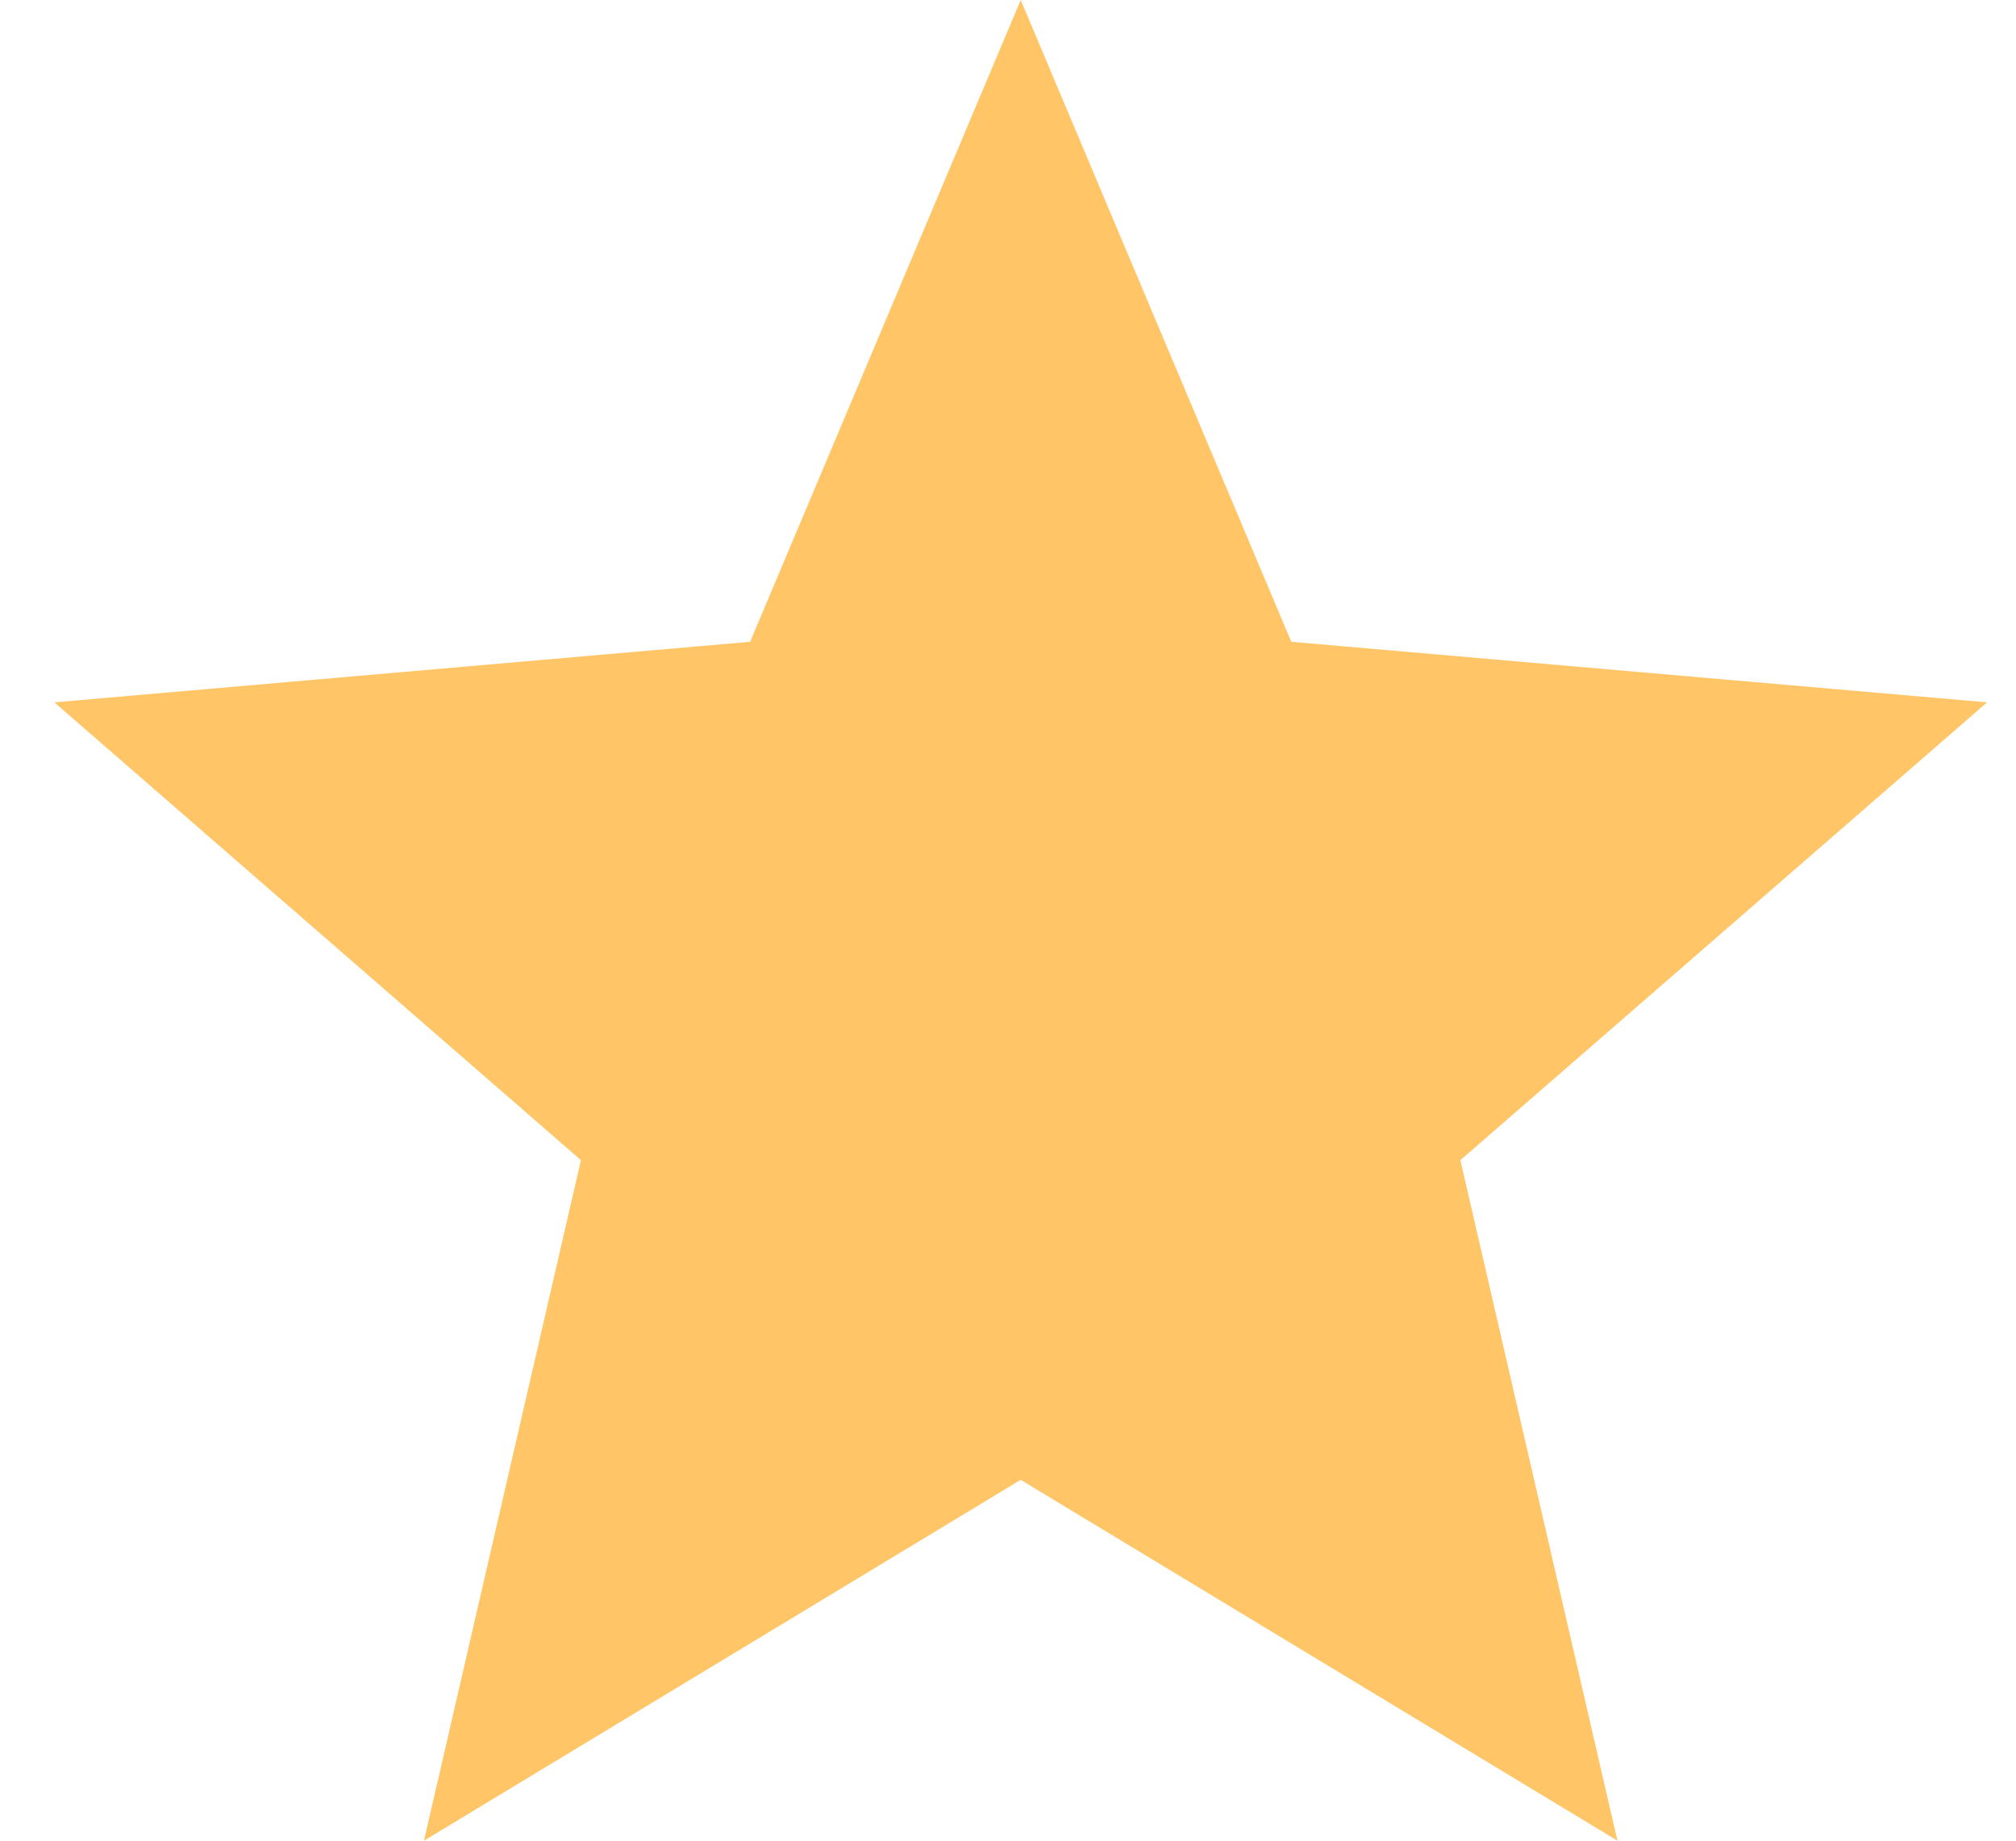
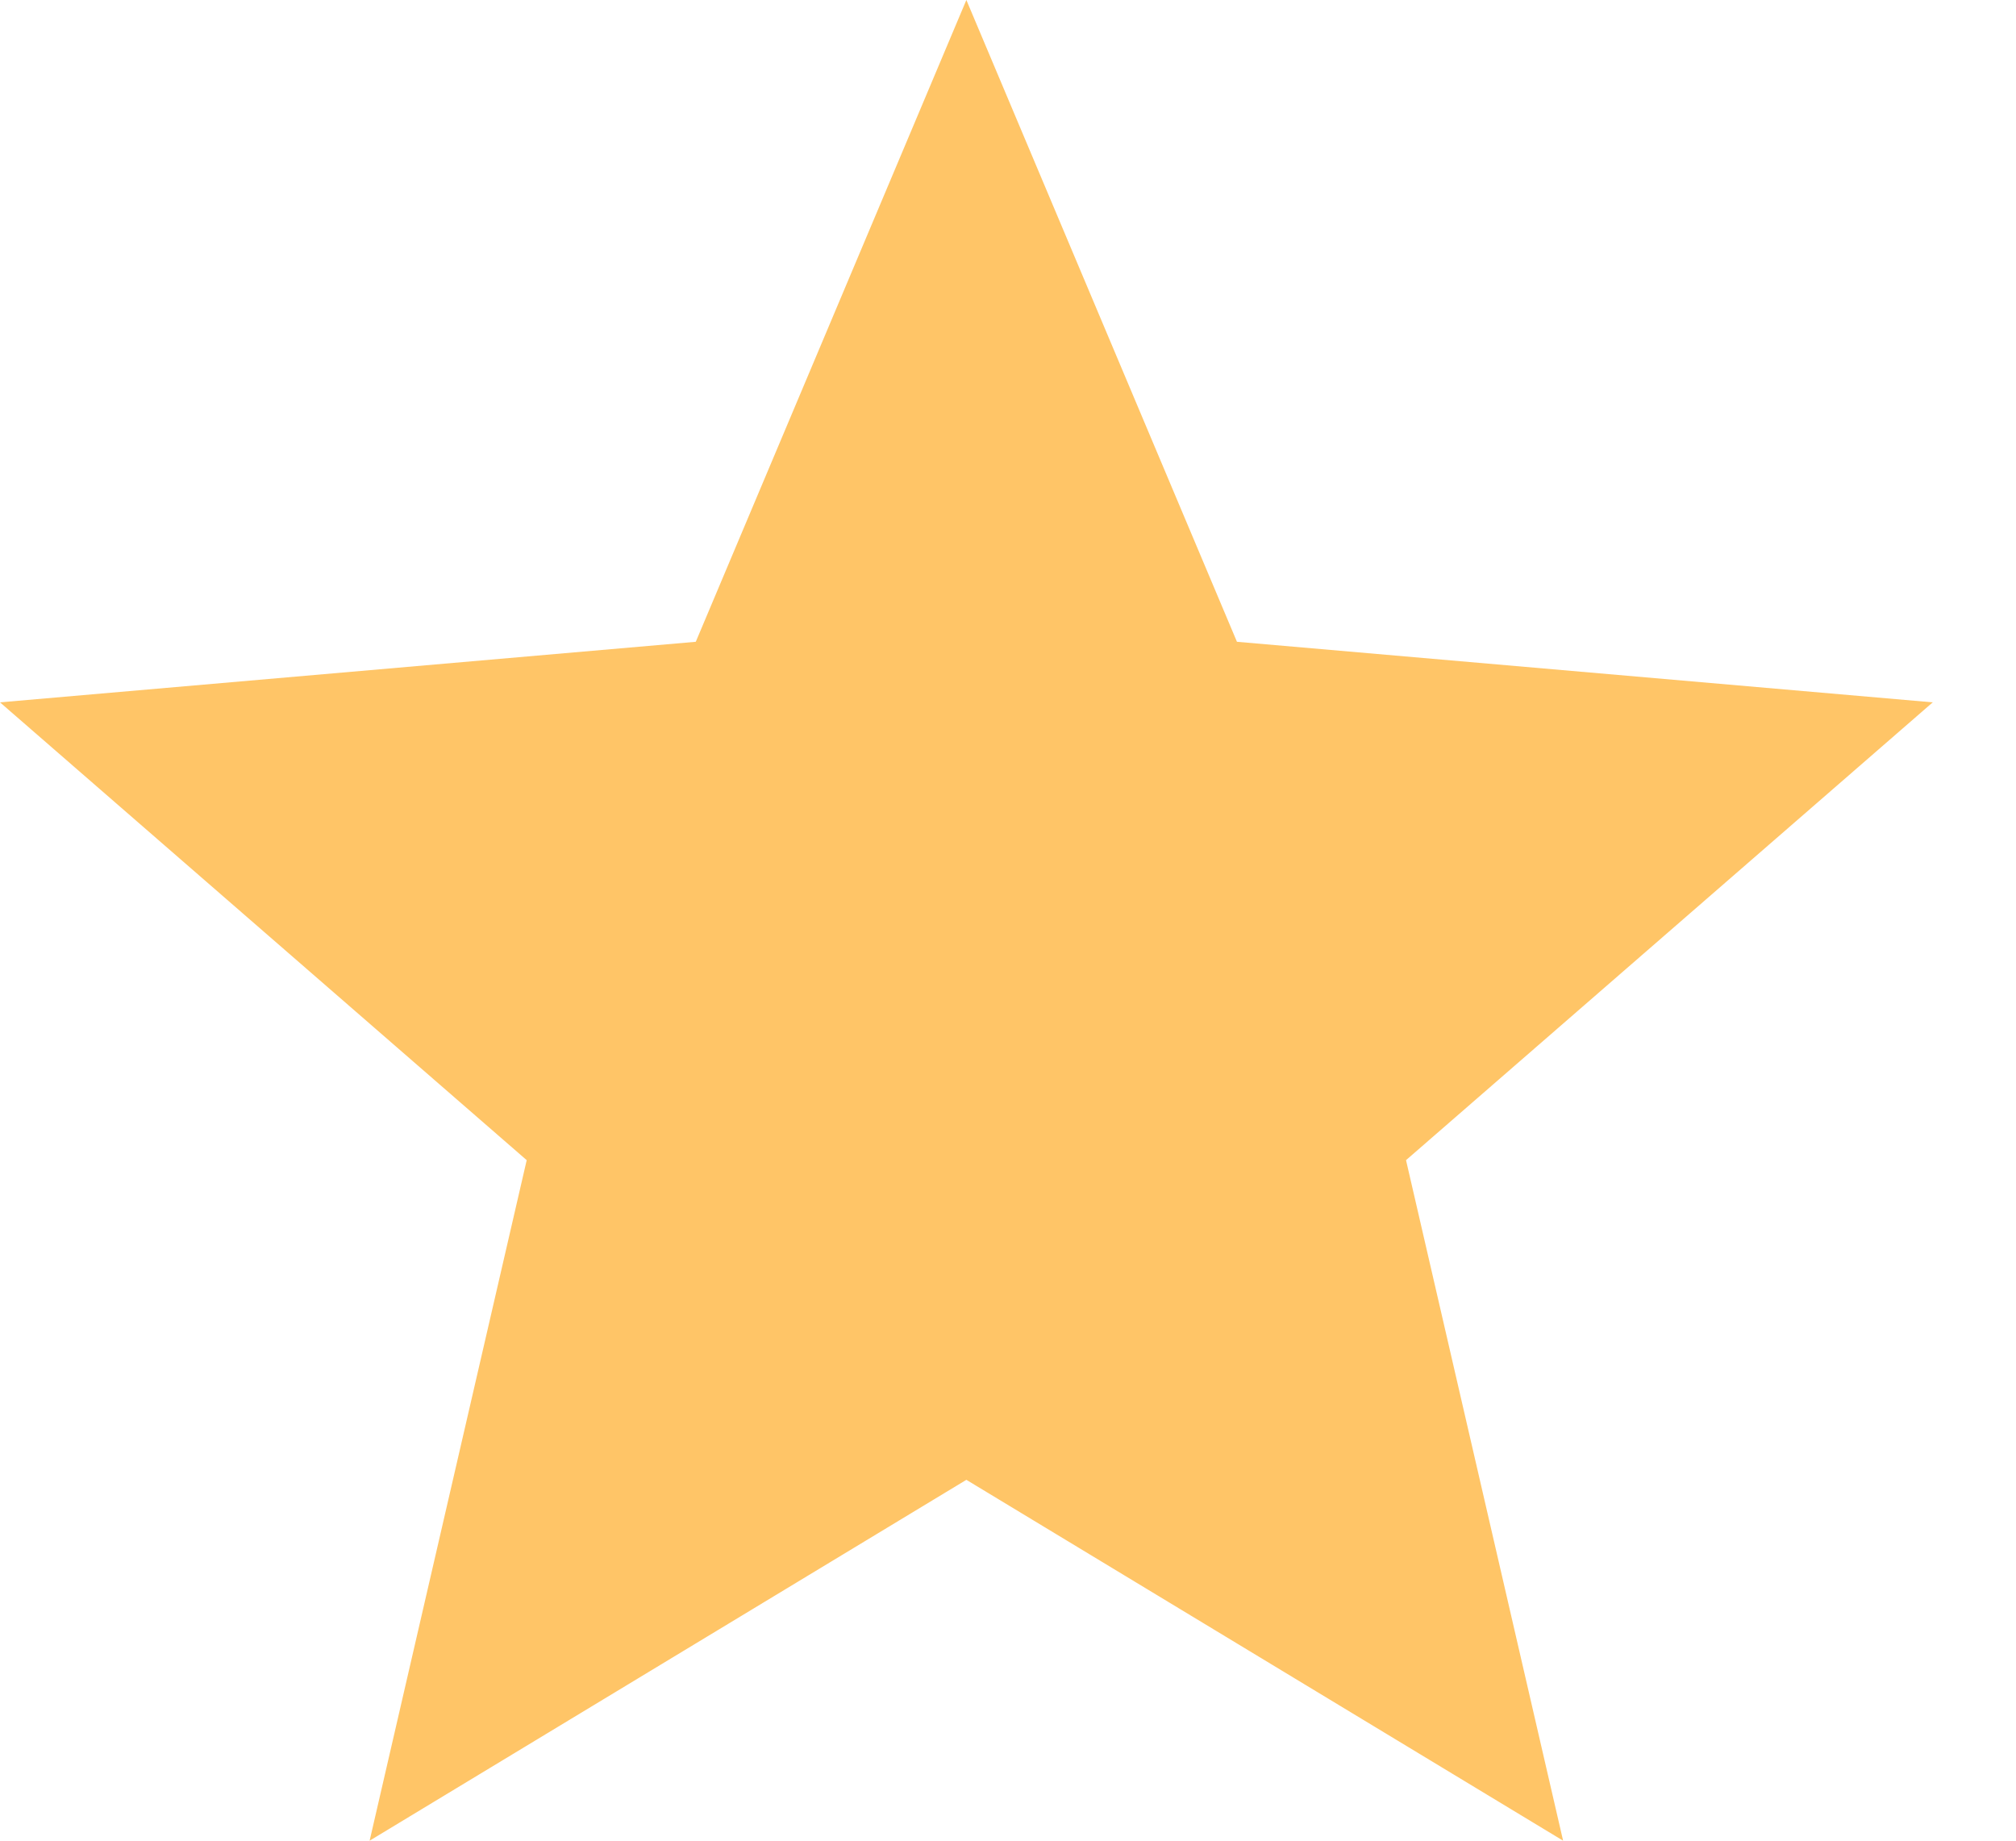
<svg xmlns="http://www.w3.org/2000/svg" width="23" height="21" viewBox="0 0 23 21" fill="none">
-   <path d="M4.837 21L6.628 13.236L0.62 8.013L8.558 7.322L11.645 0L14.732 7.322L22.67 8.013L16.661 13.236L18.453 21L11.645 16.883L4.837 21Z" fill="#FFC567" />
+   <path d="M4.217 21L6.009 13.236L0 8.013L7.938 7.322L11.025 0L14.112 7.322L22.05 8.013L16.041 13.236L17.833 21L11.025 16.883L4.217 21Z" fill="#FFC567" />
</svg>
